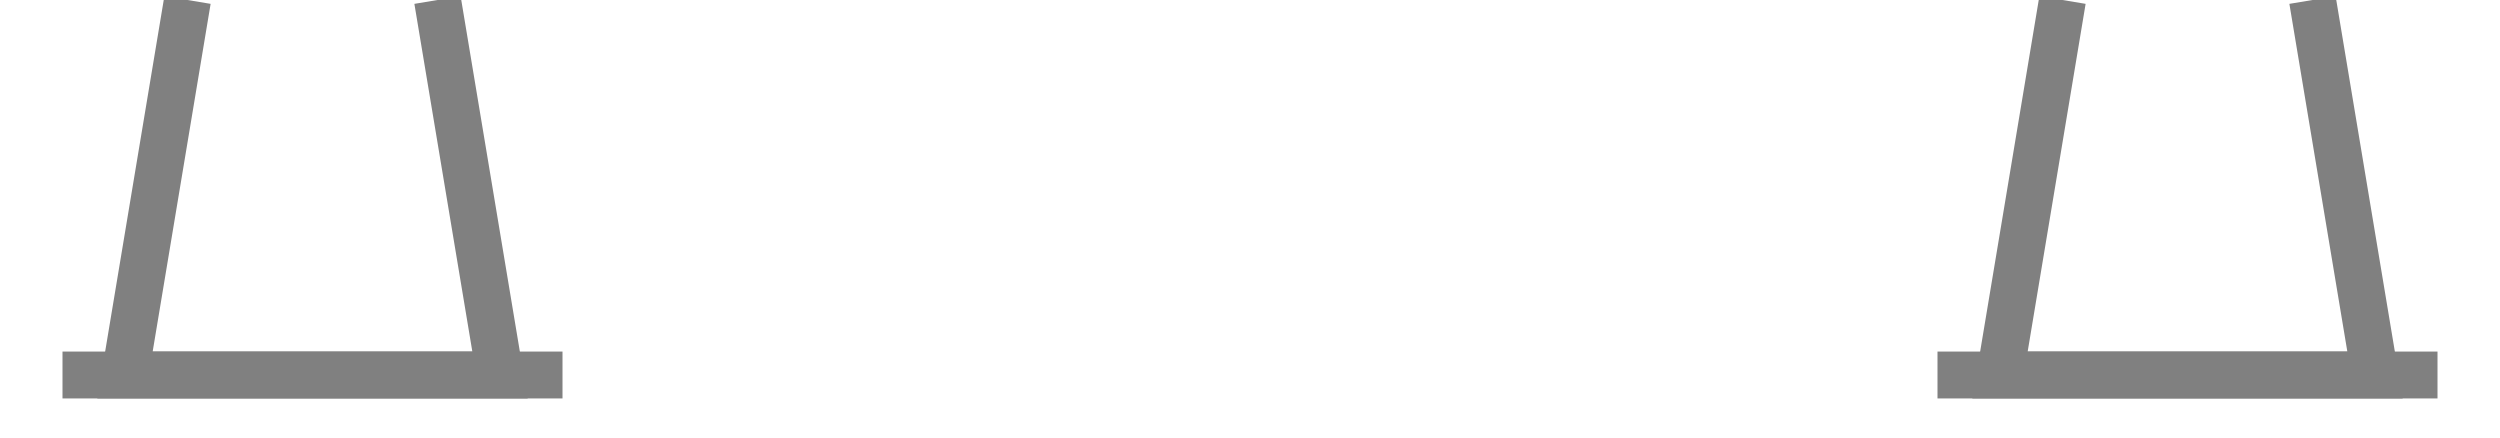
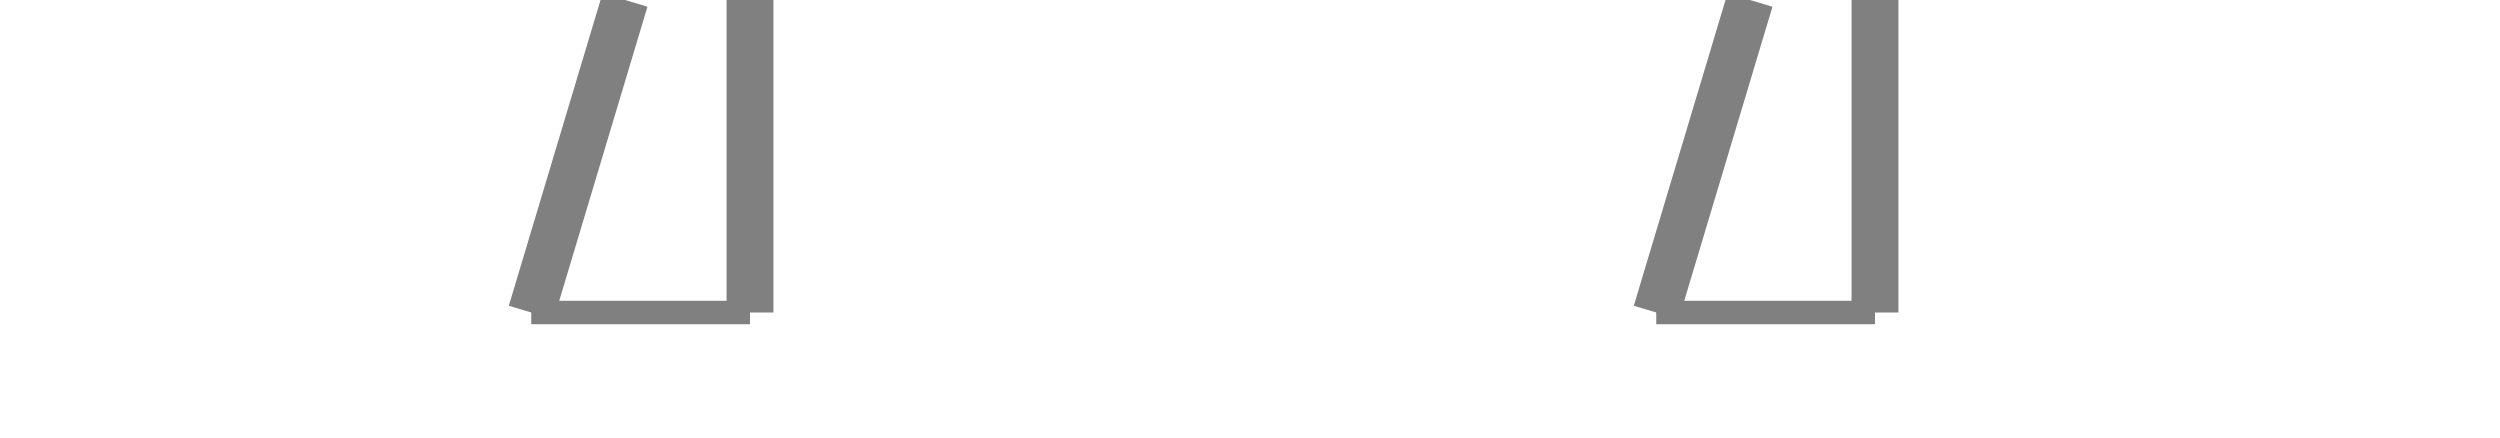
- <svg xmlns="http://www.w3.org/2000/svg" viewBox="0 0 80 14" data-io-shape="support-saddles" data-io-part="support" data-io-version="3.0">
-   <g class="io-part-support" fill="none" stroke="#808080" stroke-width="1.5">
-     <polyline points="6,0 4,12 16,12 14,0" />
-     <line x1="2" y1="12" x2="18" y2="12" />
-     <polyline points="66,0 64,12 76,12 74,0" />
-     <line x1="62" y1="12" x2="78" y2="12" />
+ <svg xmlns="http://www.w3.org/2000/svg" viewBox="0 0 80 14" data-io-shape="support-saddles">
+   <g class="io-part-support">
+     <line x1="20" y1="0" x2="17" y2="10" stroke="#808080" stroke-width="1.5" />
+     <line x1="24" y1="0" x2="24" y2="10" stroke="#808080" stroke-width="1.5" />
+     <line x1="17" y1="10" x2="24" y2="10" stroke="#808080" stroke-width="0.75" />
+     <line x1="56" y1="0" x2="53" y2="10" stroke="#808080" stroke-width="1.5" />
+     <line x1="60" y1="0" x2="60" y2="10" stroke="#808080" stroke-width="1.5" />
+     <line x1="53" y1="10" x2="60" y2="10" stroke="#808080" stroke-width="0.75" />
  </g>
</svg>
